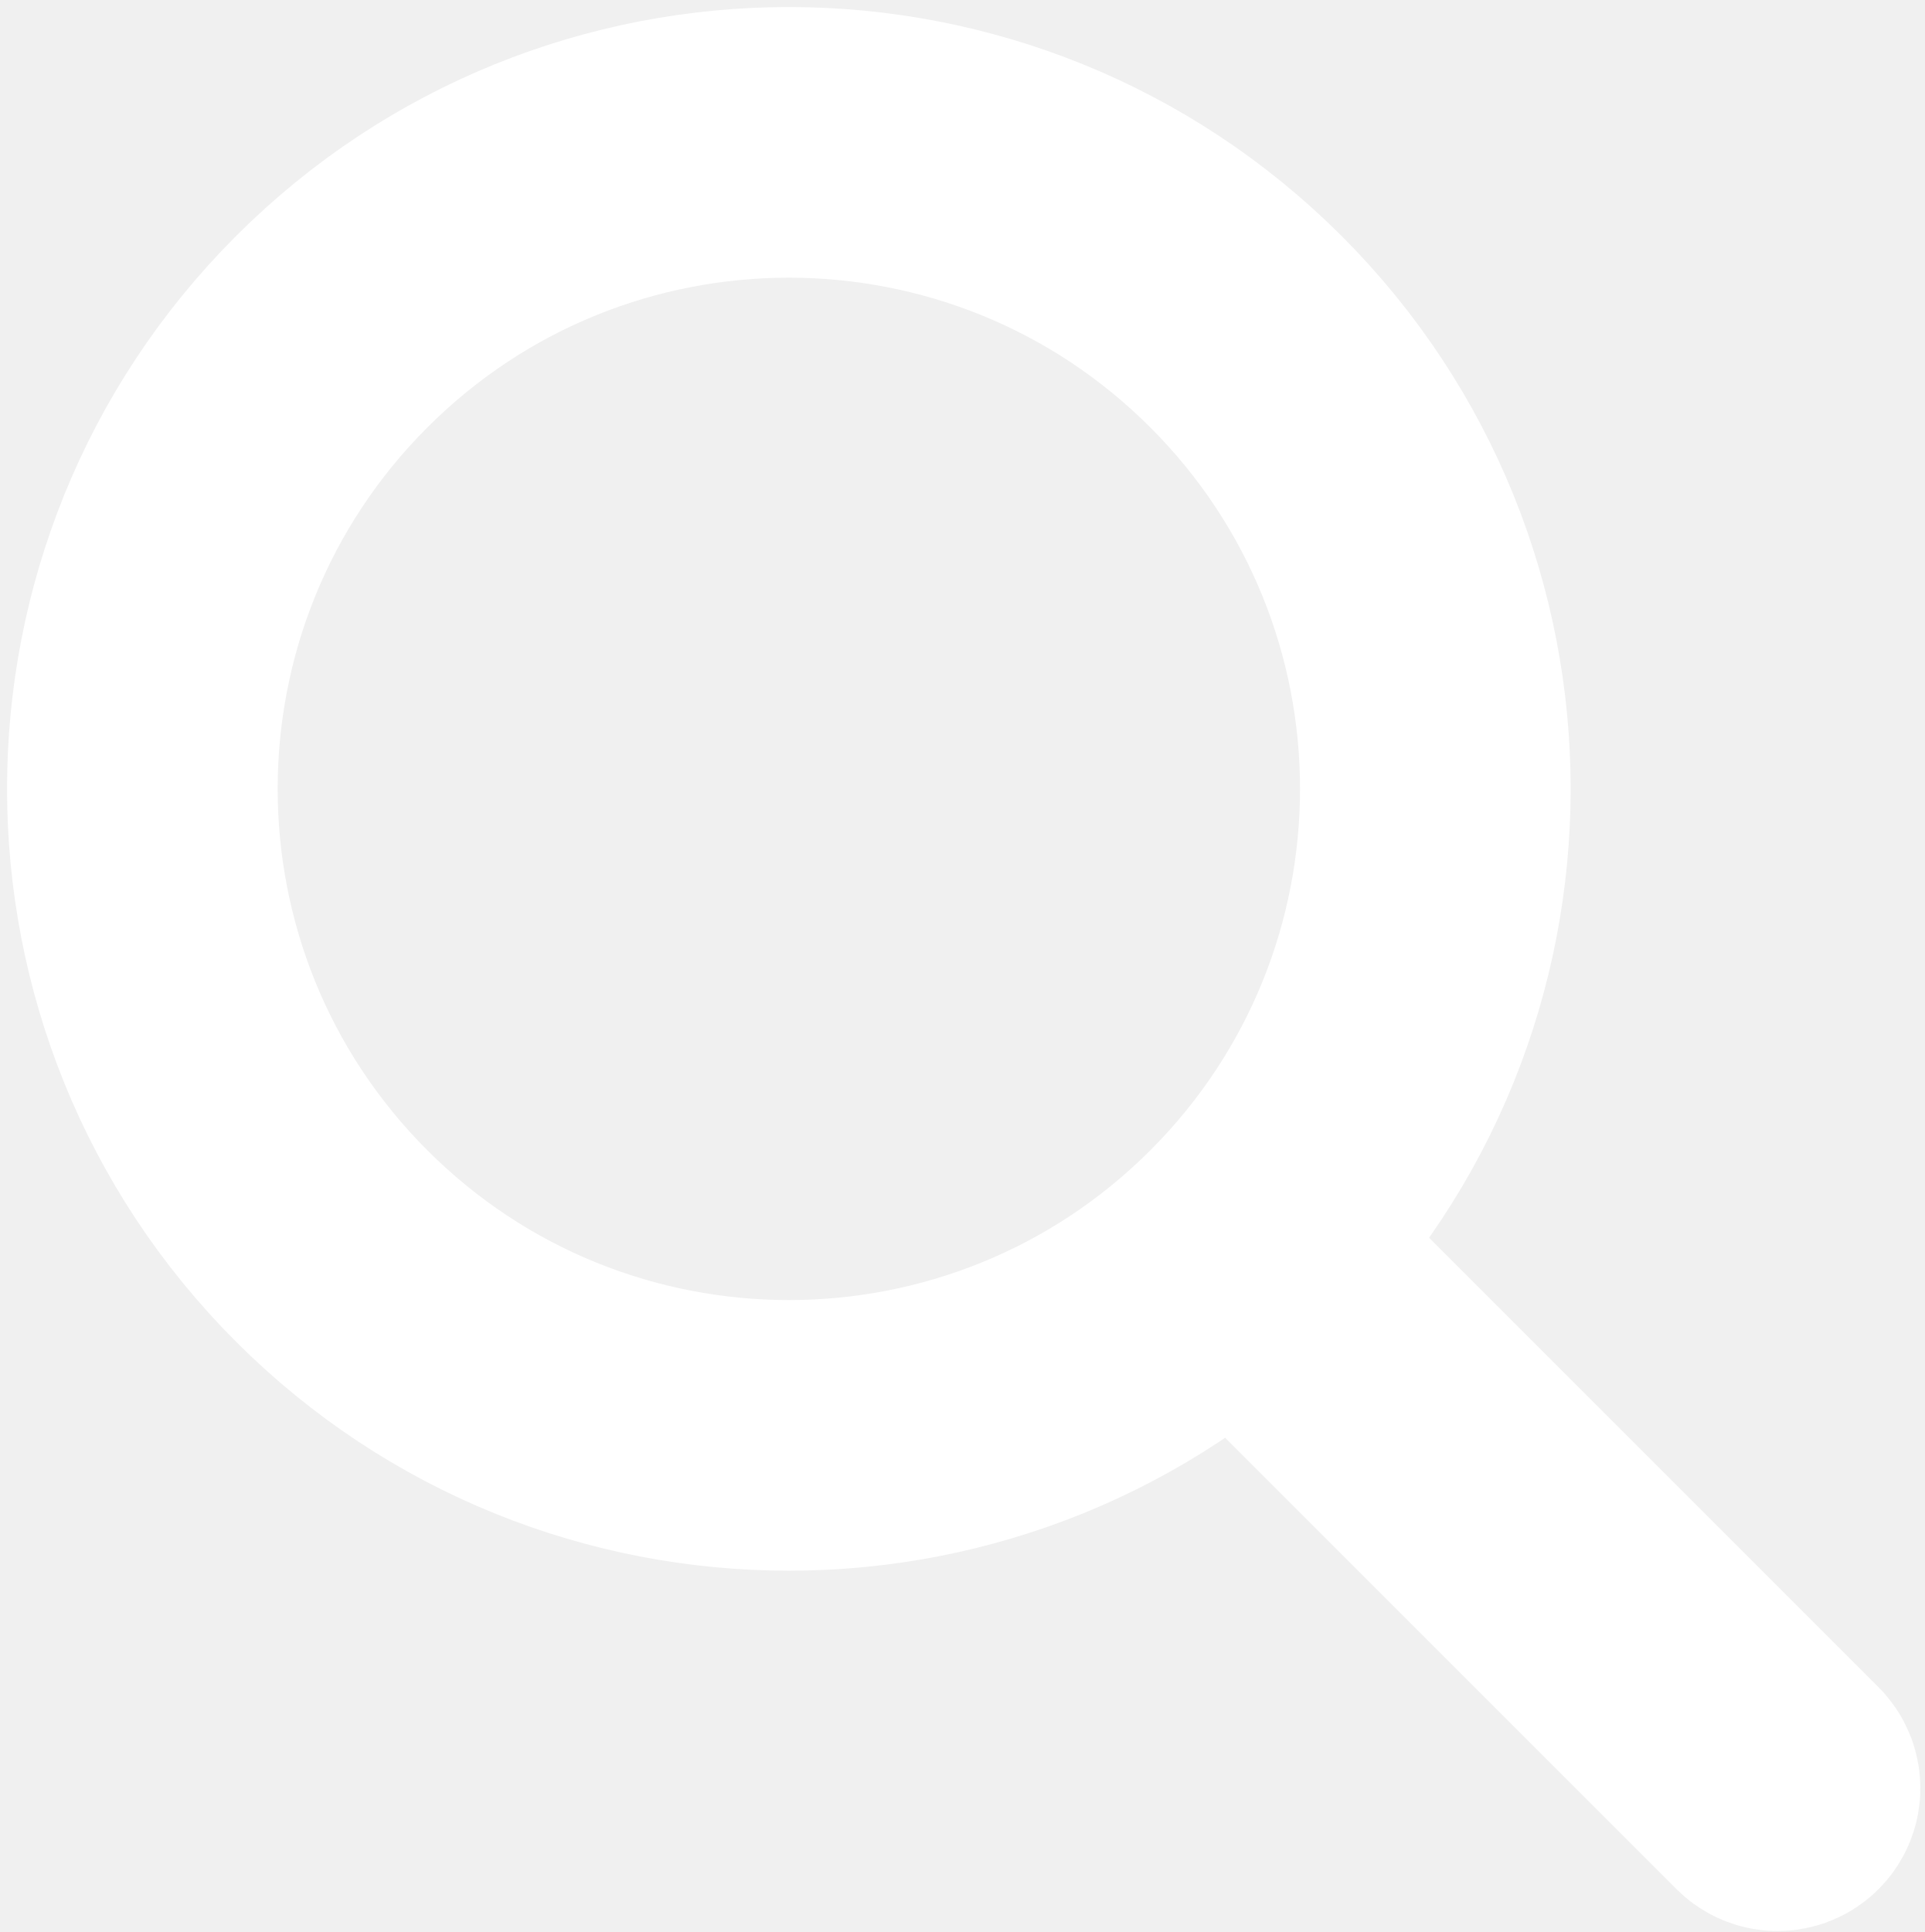
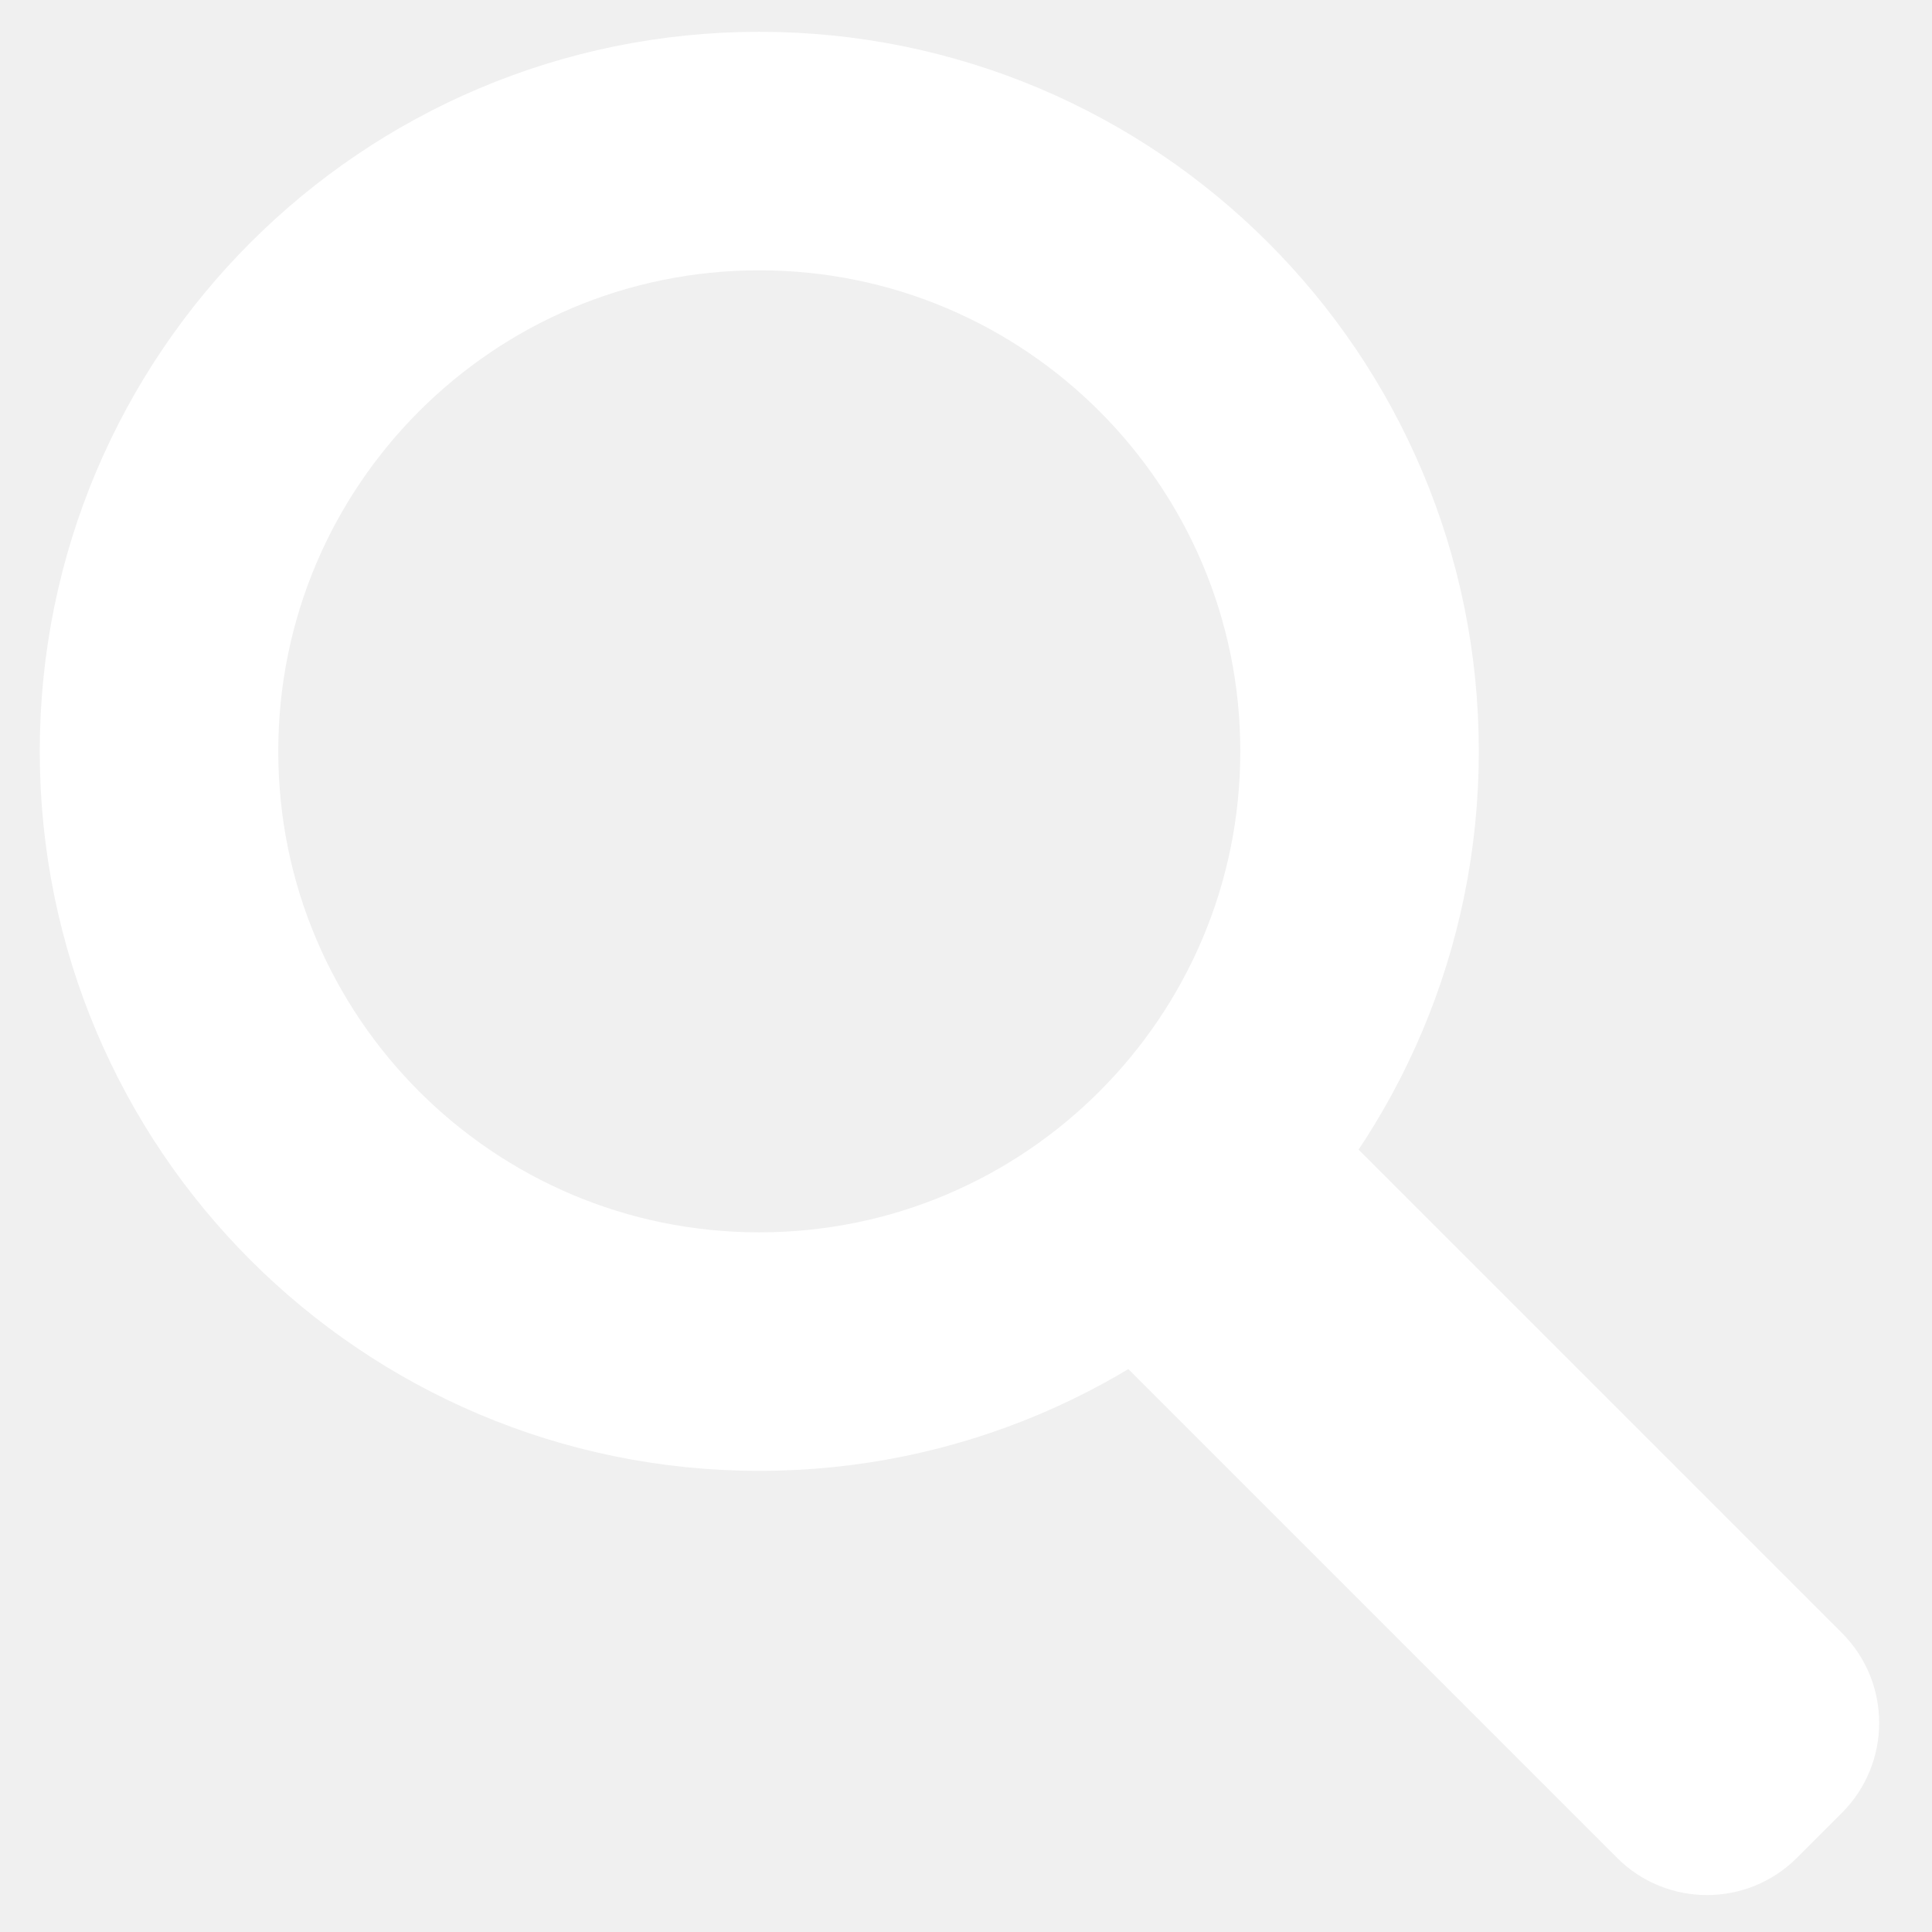
- <svg xmlns="http://www.w3.org/2000/svg" width="256px" height="257px" viewBox="0 0 256 257" version="1.1">
-   <defs />
-   <g id="Page-1" stroke="none" stroke-width="1" fill="none" fill-rule="evenodd">
-     <g id="Letter" transform="translate(-110, -318)" stroke="#ffffff" stroke-width="36">
-       <path d="M200,545 C152.504,545 114,506.496 114,459 C114,411.504 152.504,373 200,373 C247.496,373 286,411.504 286,459 C286,506.496 247.496,545 200,545 Z M286,460 C286,459.448 286.455,459 287.01,459 L386.99,459 C387.548,459 388,459.444 388,460 C388,460.552 387.545,461 386.99,461 L287.01,461 C286.452,461 286,460.556 286,460 Z" id="Combined-Shape" transform="translate(251, 459) rotate(45) translate(-251, -459) " />
+ <svg xmlns="http://www.w3.org/2000/svg" width="21px" height="21px" viewBox="0 0 241 243" version="1.1">
+   <g id="Artboard" stroke="none" stroke-width="1" fill="none" fill-rule="evenodd">
+     <g id="Group" transform="translate(19, 19)">
+       <circle id="Oval" stroke="#FFFFFF" stroke-width="30" cx="75.5" cy="75.5" r="75.5" />
+       <rect id="Rectangle" fill="#FFFFFF" transform="translate(166.4142, 169.4142) rotate(45) translate(-166.4142, -169.4142) " x="106.414" y="149.414" width="120" height="40" rx="16" />
    </g>
  </g>
</svg>
